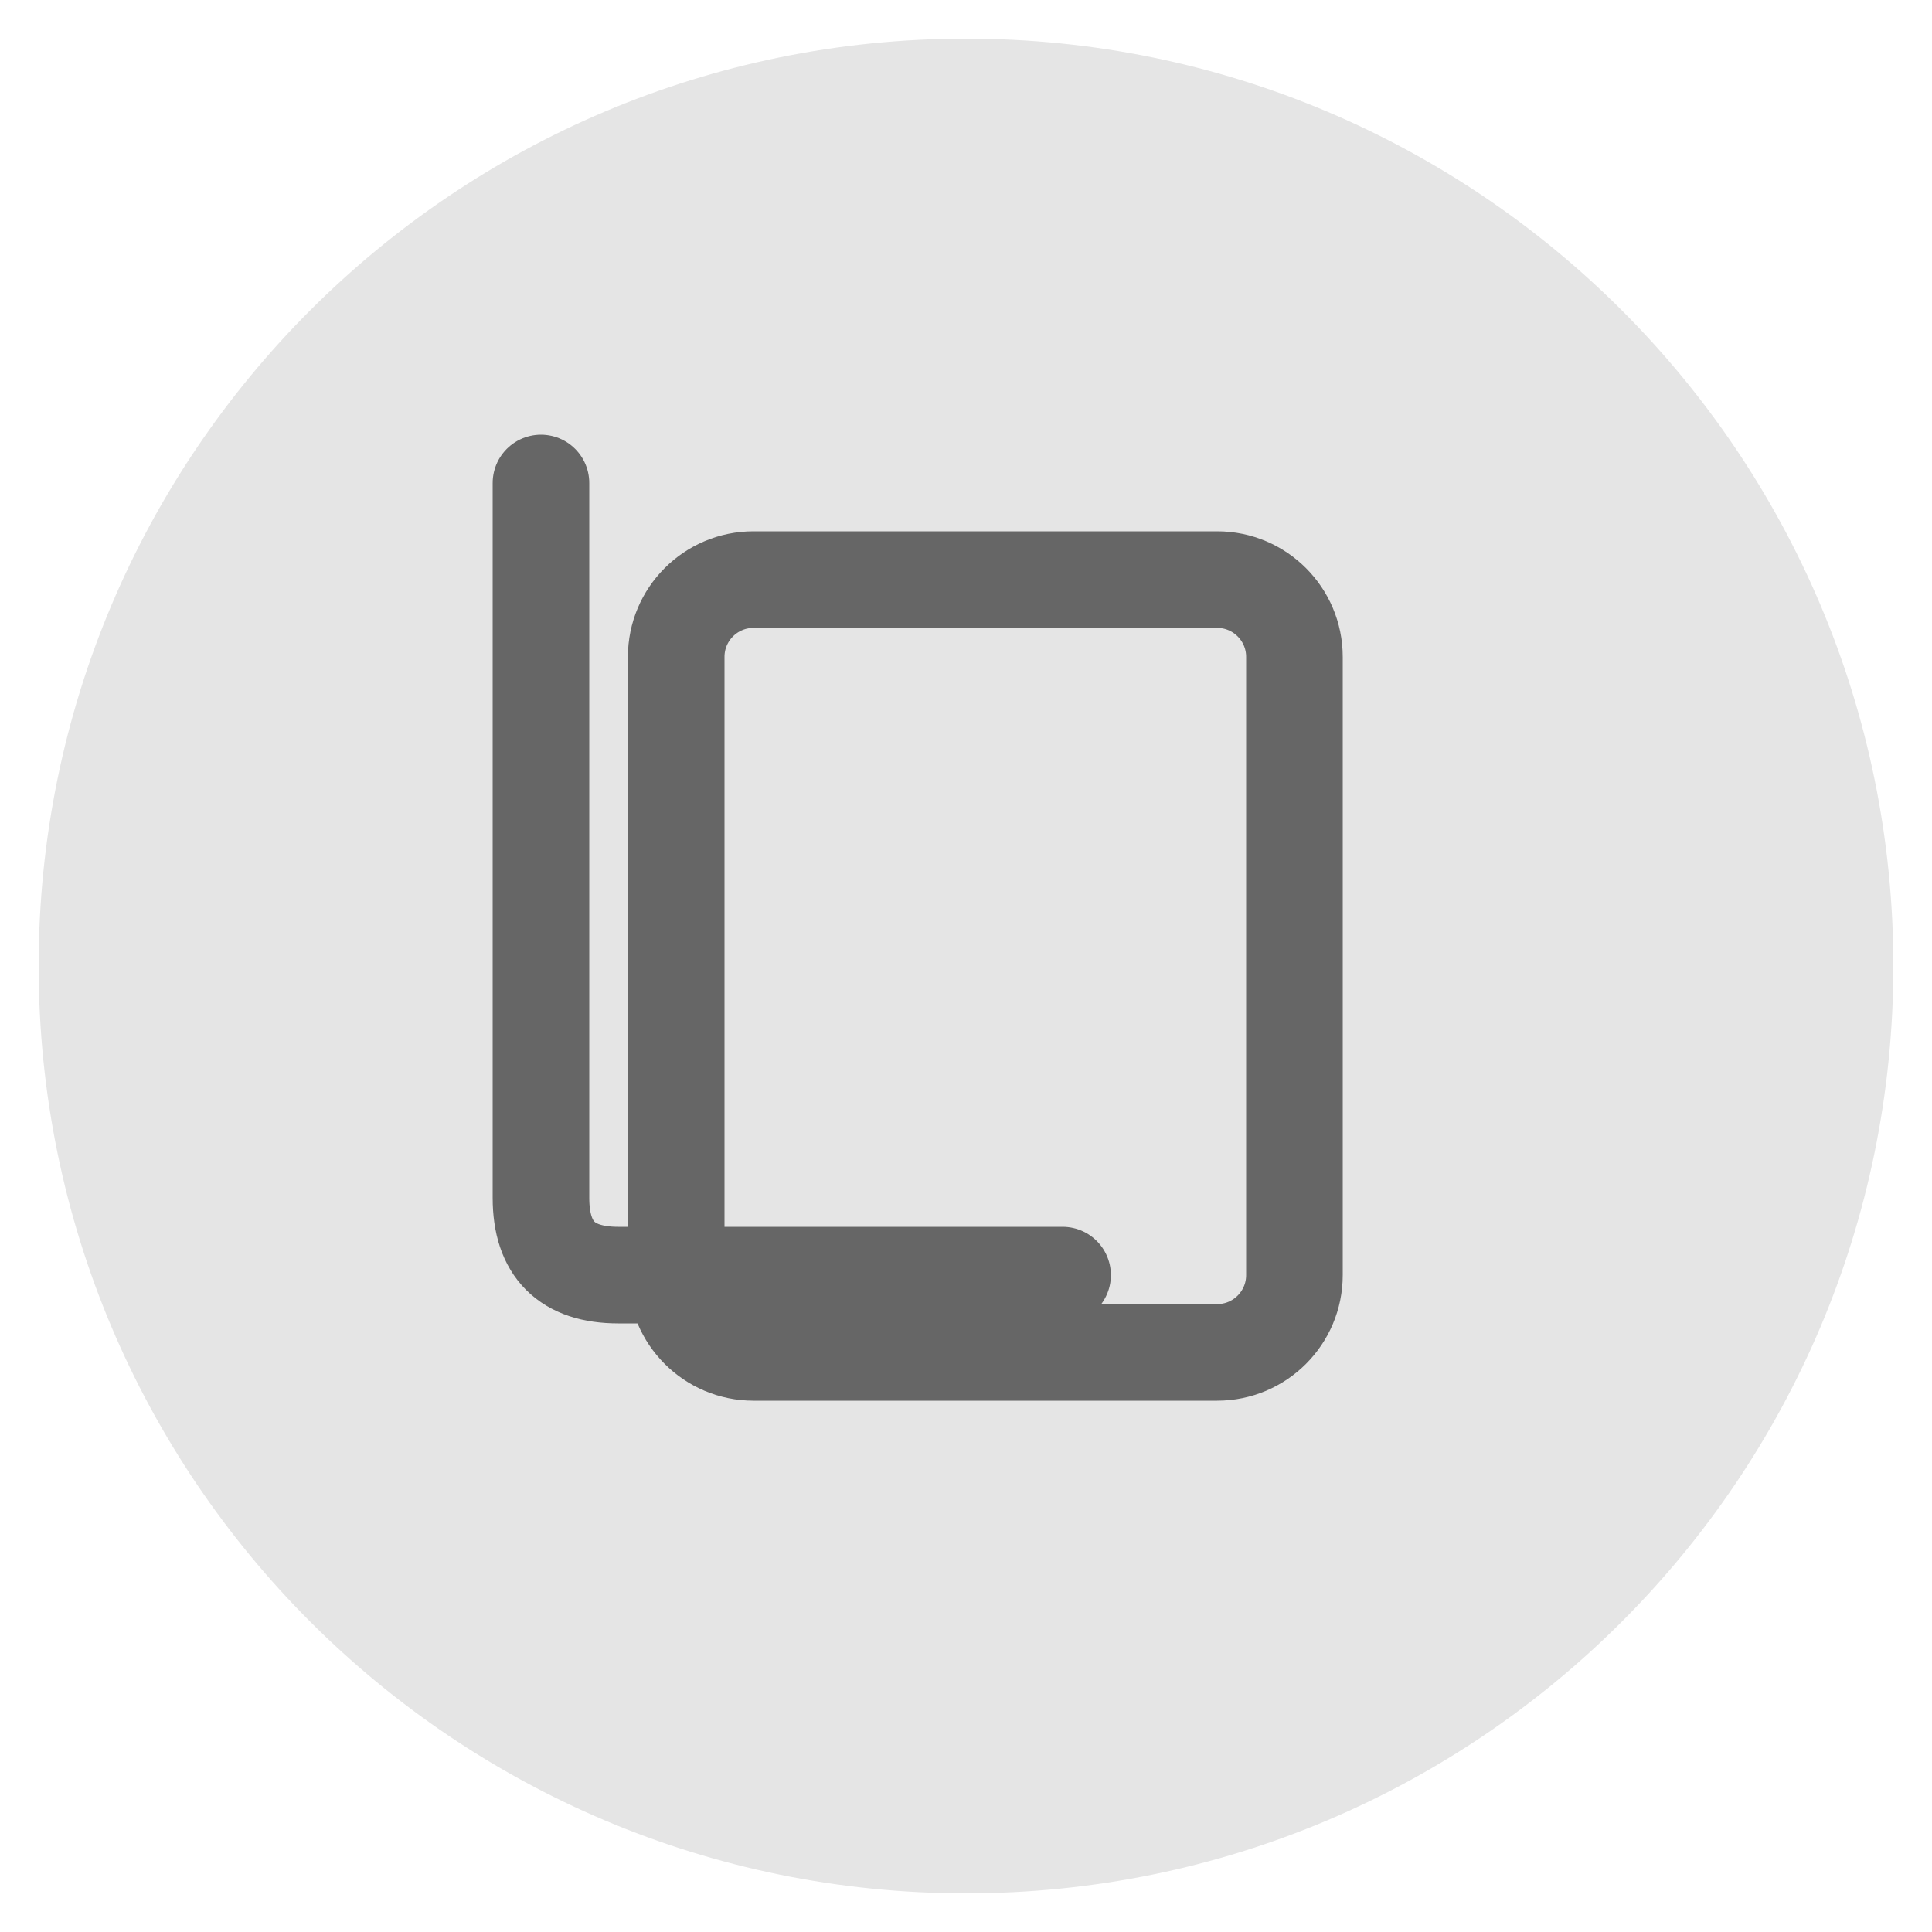
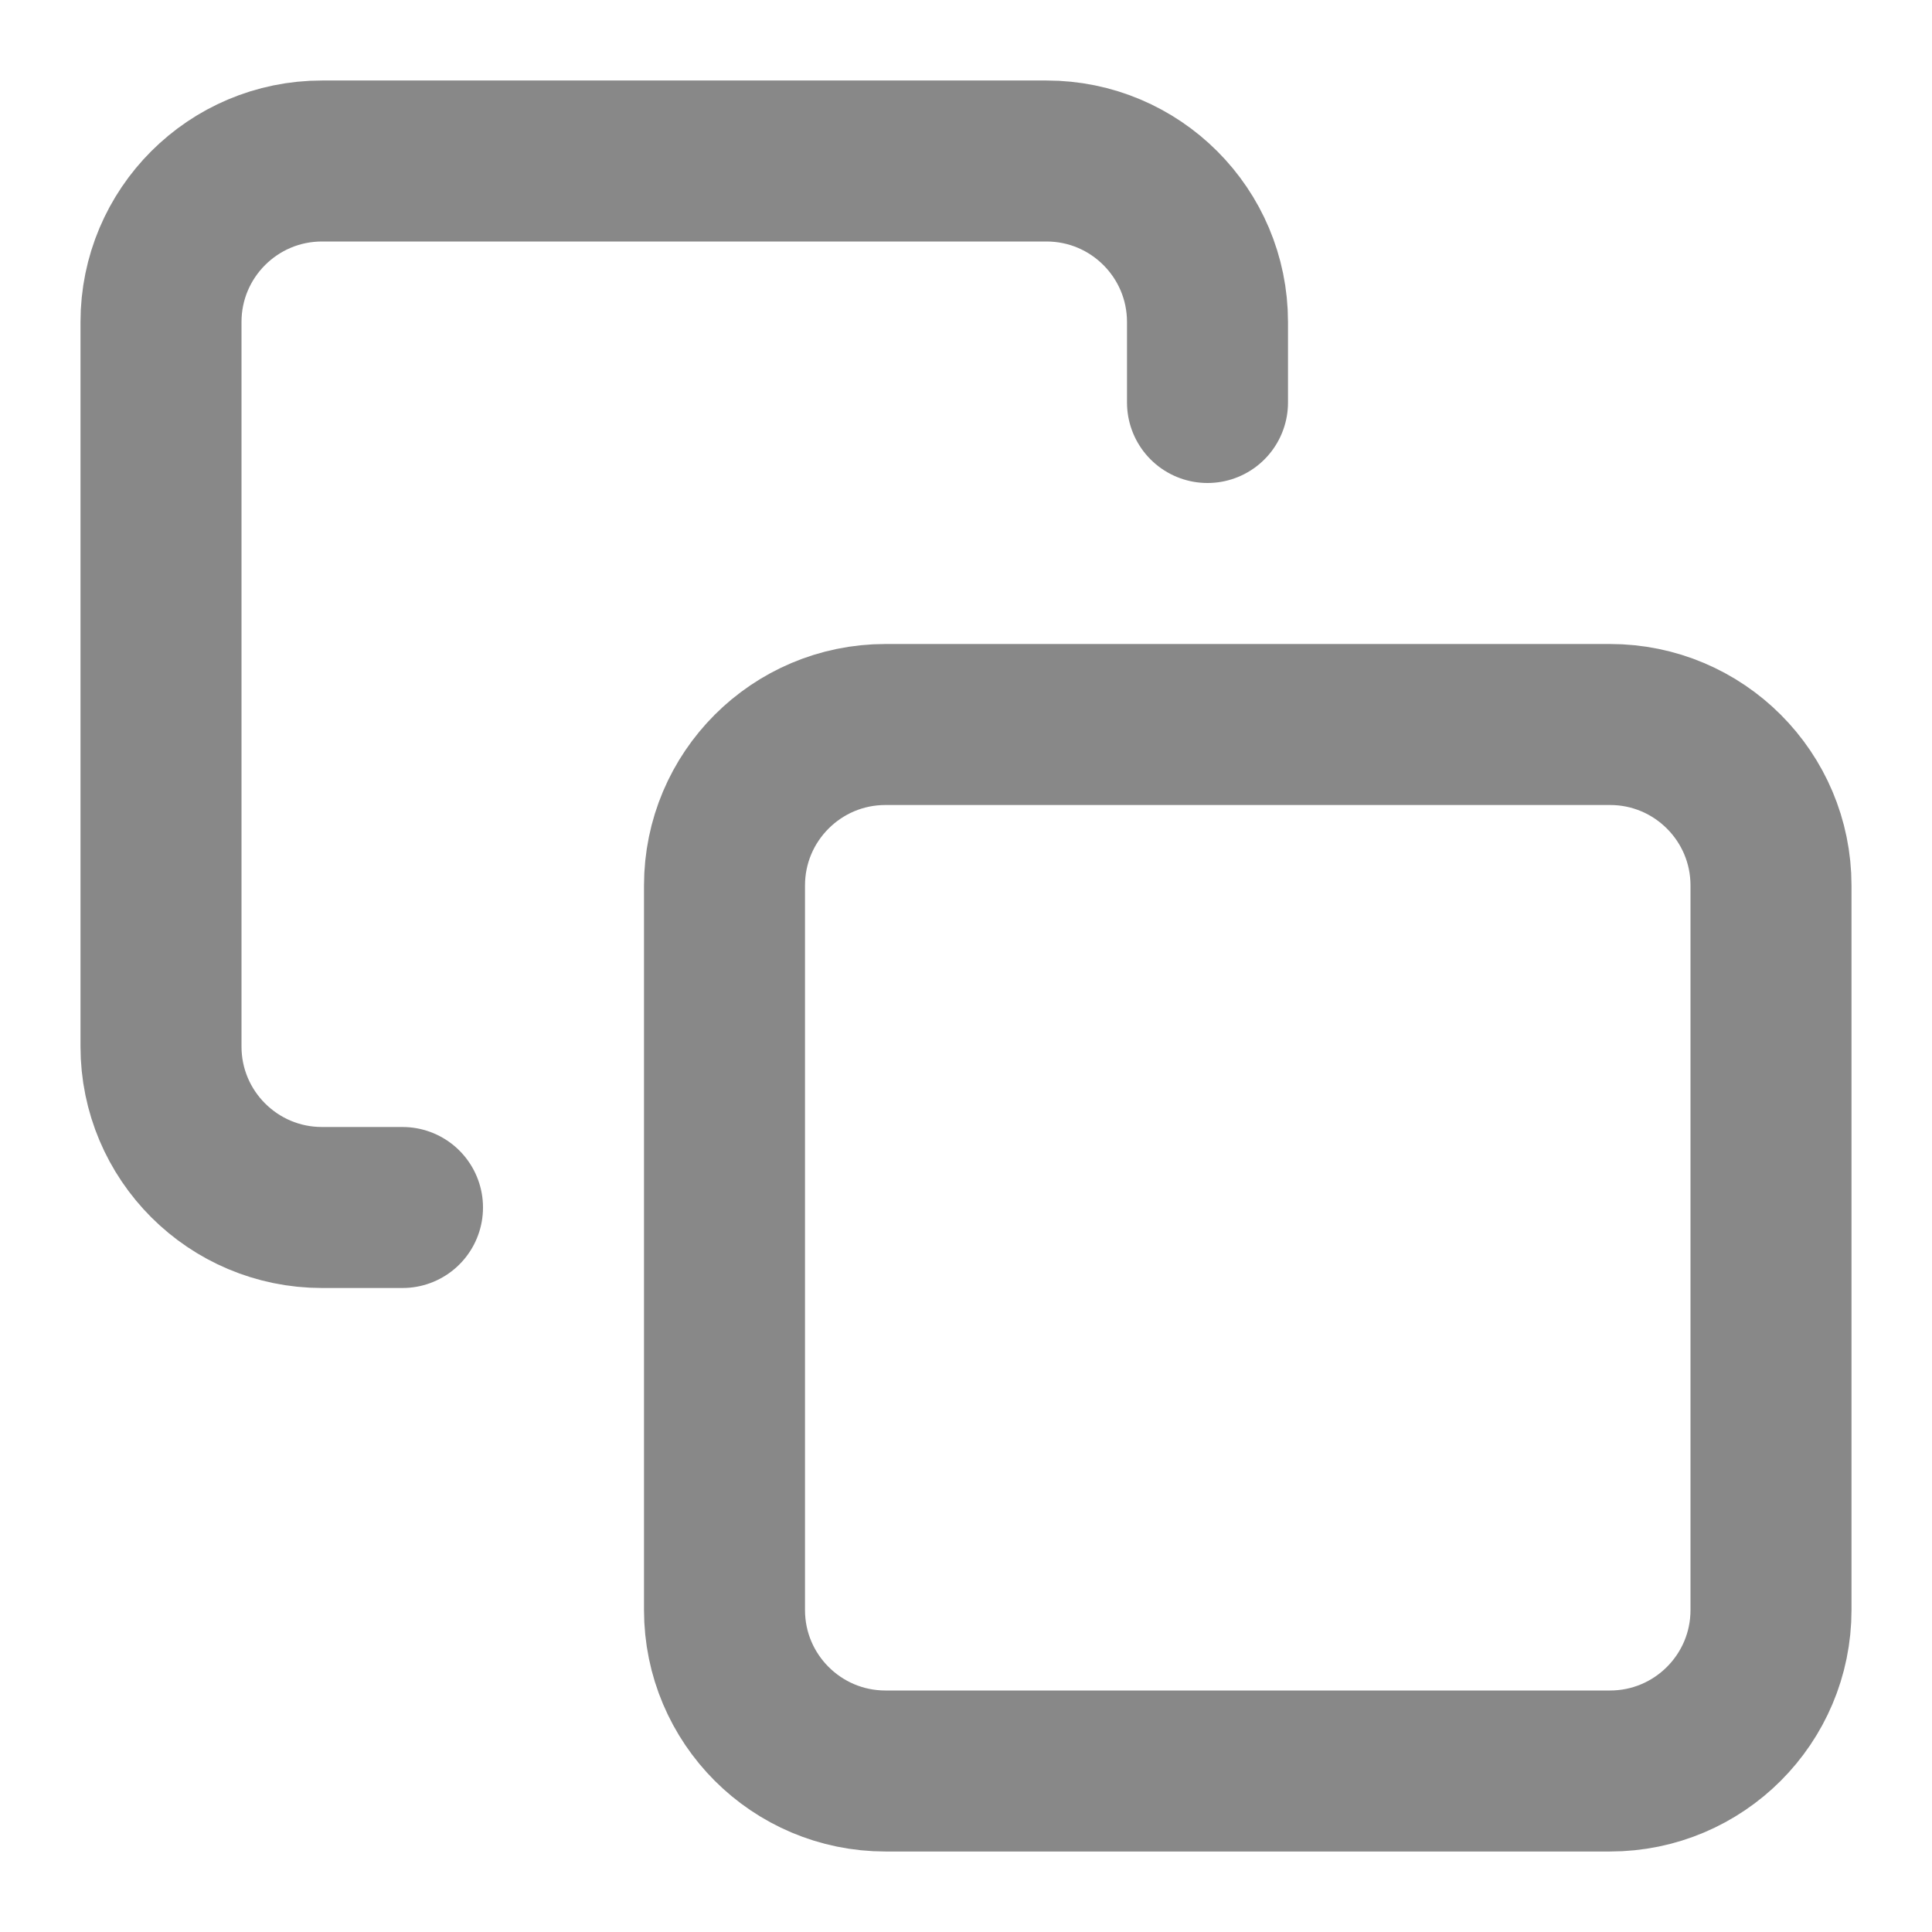
- <svg xmlns="http://www.w3.org/2000/svg" viewBox="0 0 100 100" width="100" height="100">
-   <circle cx="50" cy="50" r="48" fill="#e5e5e5" />
-   <rect x="35" y="30" width="32" height="40" rx="4" ry="4" fill="none" stroke="#666666" stroke-width="5" />
-   <path d="M28 25 L28 62 Q28 66 32 66 L55 66" fill="none" stroke="#666666" stroke-width="5" stroke-linecap="round" />
+ <svg xmlns="http://www.w3.org/2000/svg" viewBox="0 0 24 24" width="24" height="24" fill="none" stroke="#888888" stroke-width="2" stroke-linecap="round" stroke-linejoin="round">
+   <rect x="9" y="9" width="13" height="13" rx="2" ry="2" />
+   <path d="M5 15H4a2 2 0 0 1-2-2V4a2 2 0 0 1 2-2h9a2 2 0 0 1 2 2v1" />
</svg>
